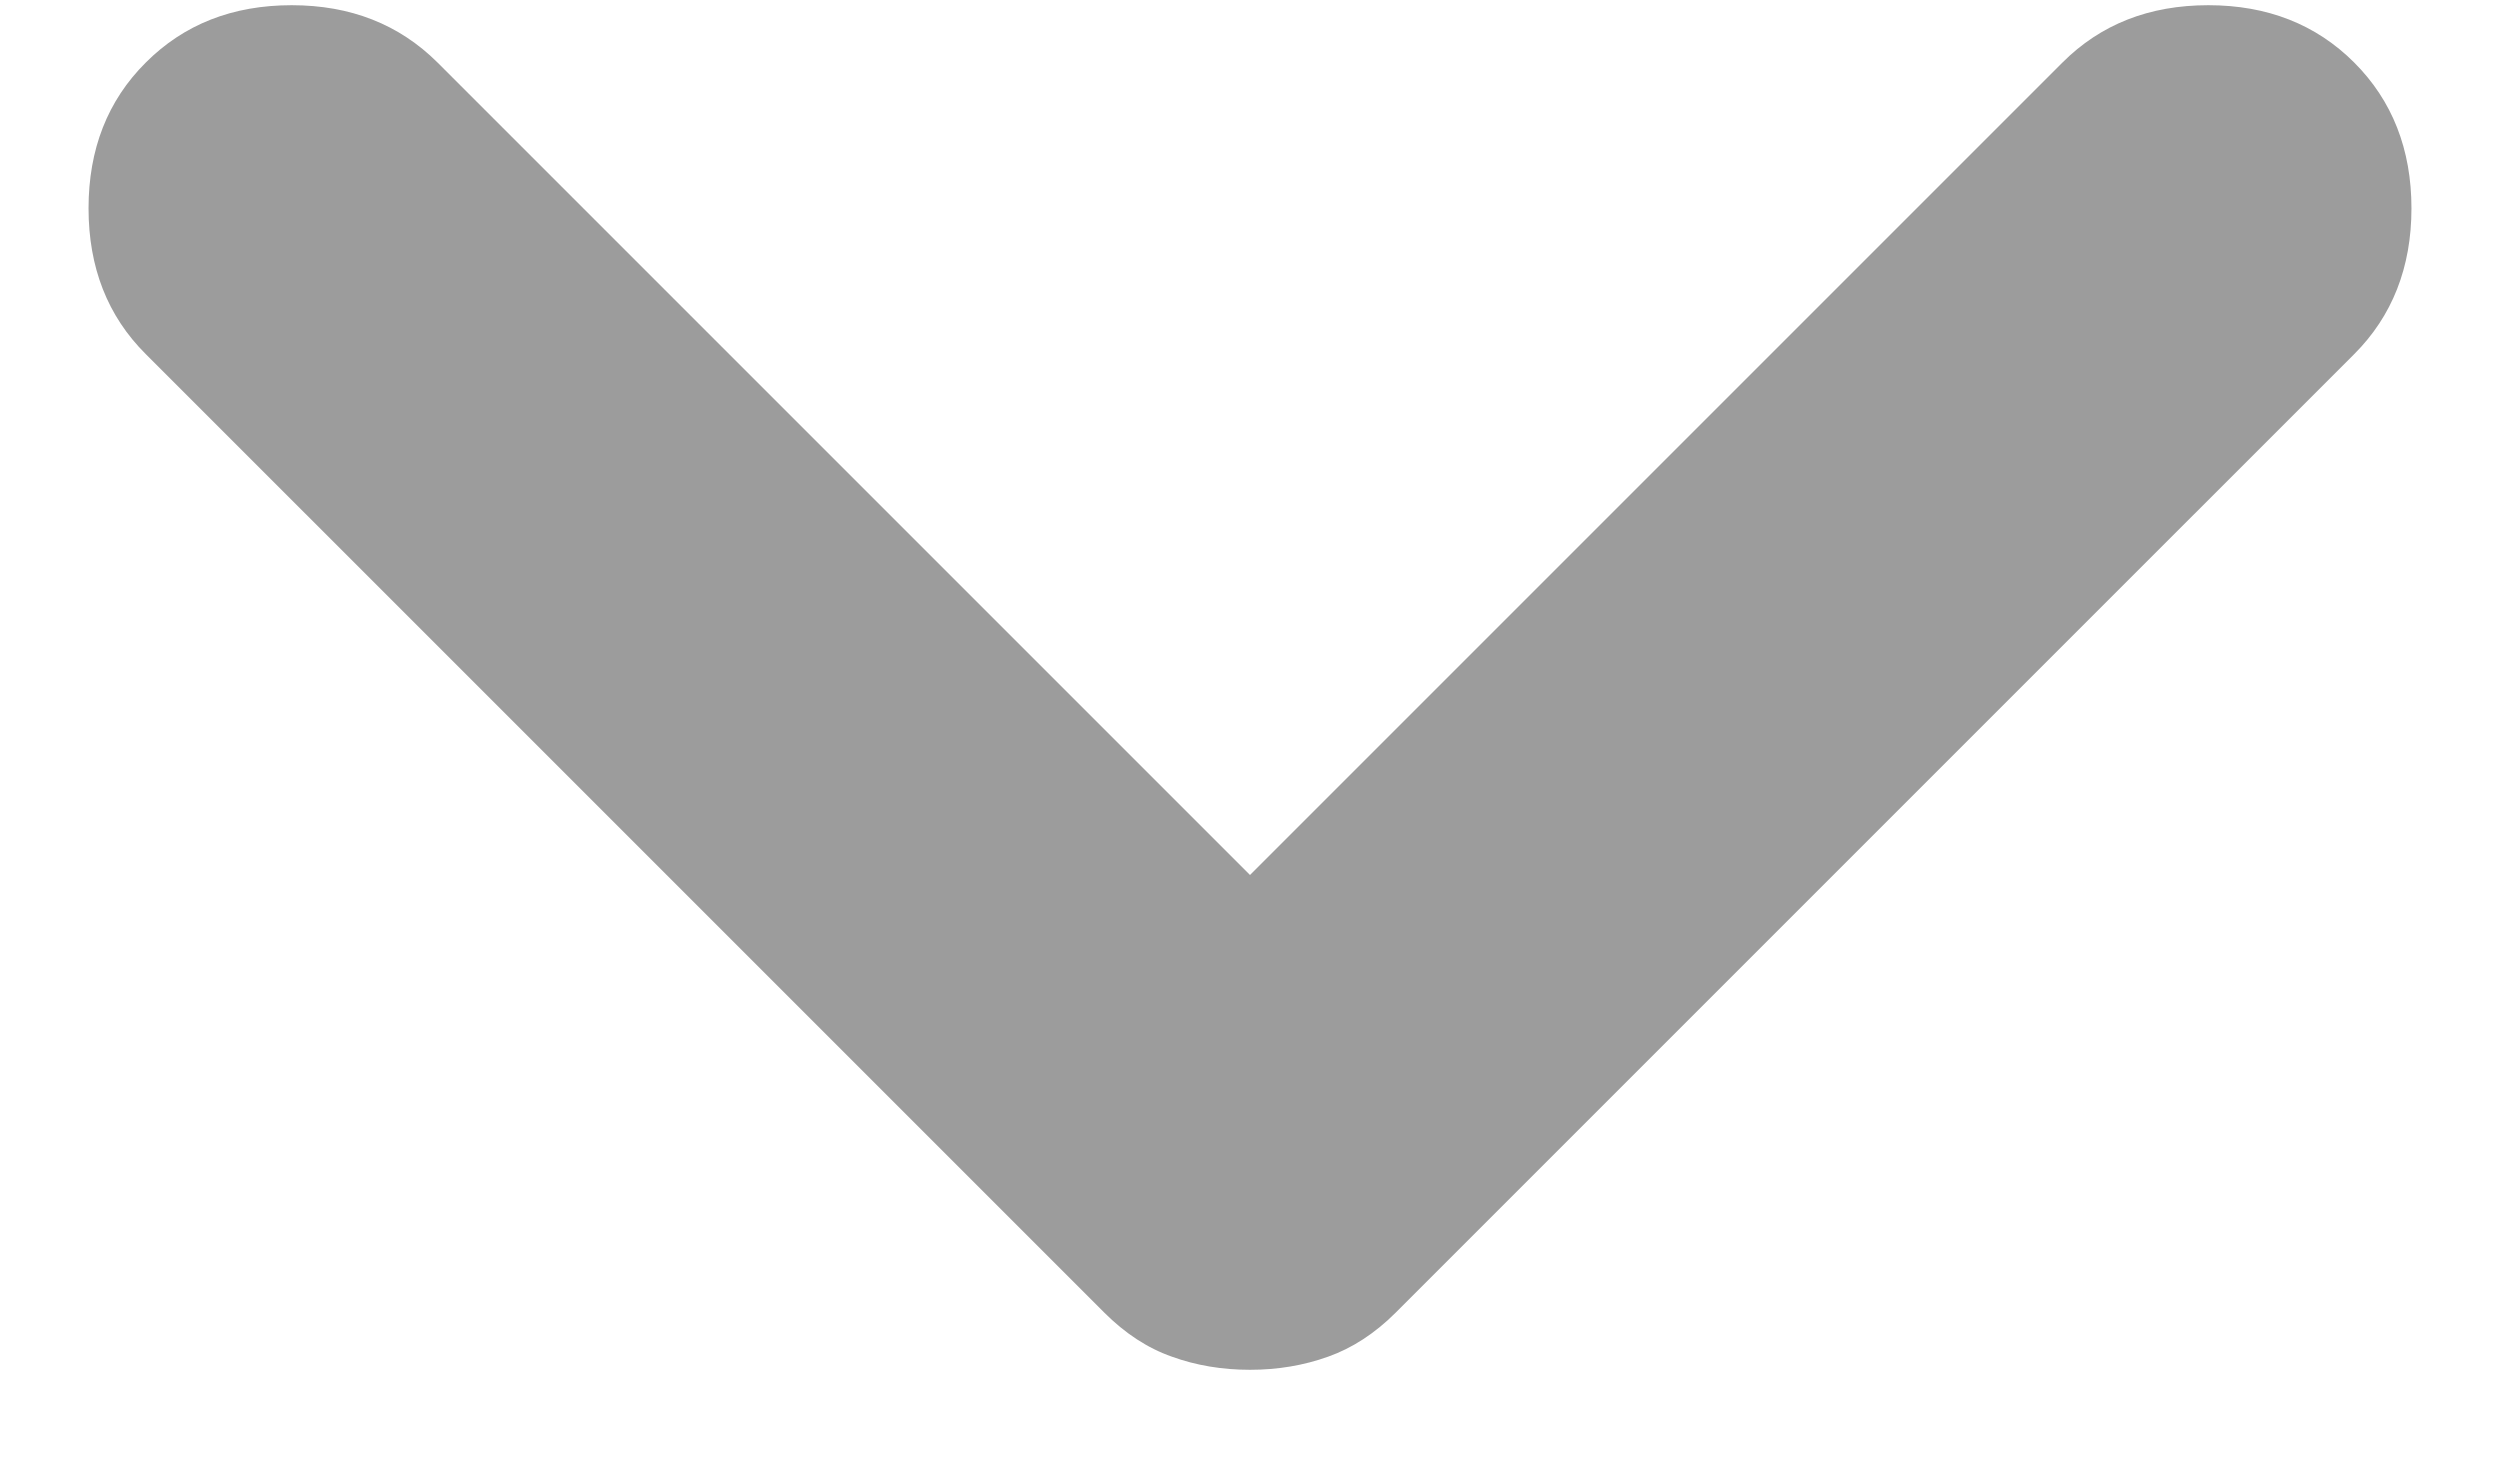
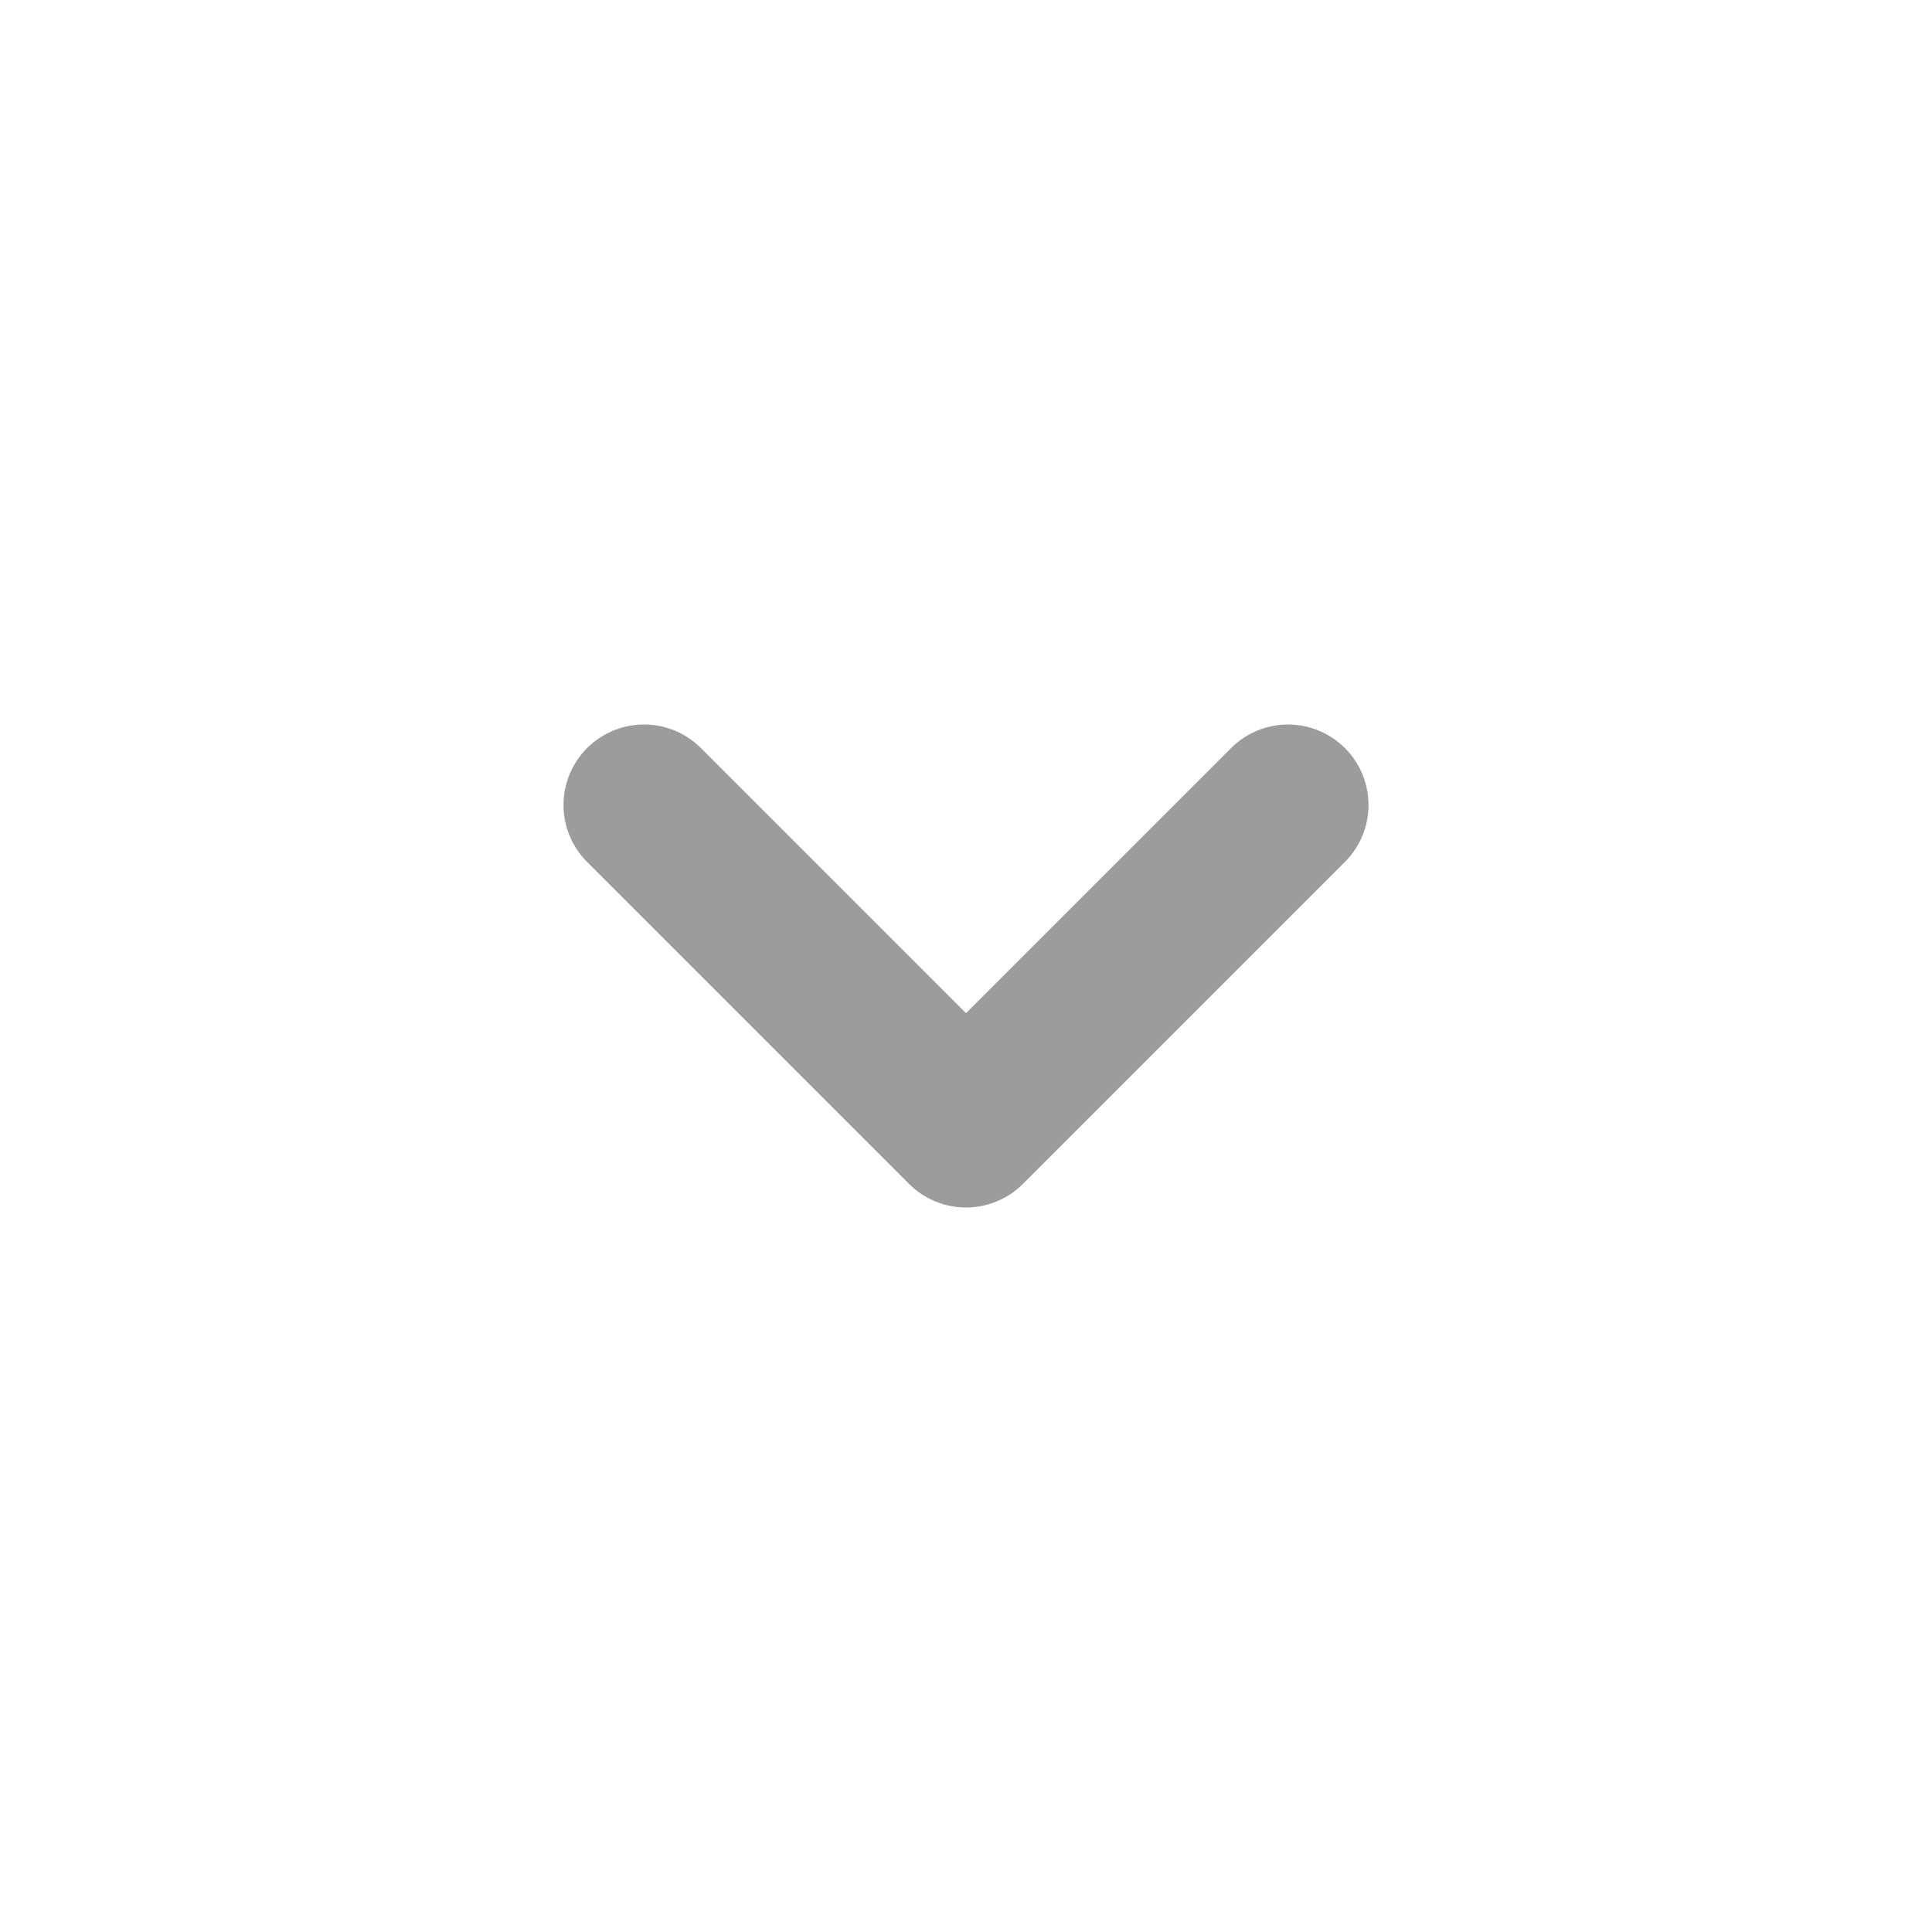
- <svg xmlns="http://www.w3.org/2000/svg" width="12" height="7" viewBox="0 0 12 7" fill="none">
-   <path d="M11.3 1.7L6.7 6.3C6.6 6.4 6.491 6.471 6.375 6.512C6.258 6.554 6.133 6.575 6 6.575C5.866 6.575 5.741 6.554 5.625 6.512C5.508 6.471 5.4 6.4 5.3 6.3L0.7 1.7C0.516 1.517 0.425 1.283 0.425 1C0.425 0.717 0.516 0.483 0.7 0.3C0.883 0.117 1.116 0.025 1.4 0.025C1.683 0.025 1.916 0.117 2.1 0.3L6 4.2L9.9 0.3C10.083 0.117 10.316 0.025 10.6 0.025C10.883 0.025 11.117 0.117 11.3 0.3C11.483 0.483 11.575 0.717 11.575 1C11.575 1.283 11.483 1.517 11.3 1.7Z" fill="#9C9C9C" />
+ <svg xmlns="http://www.w3.org/2000/svg" width="24" height="24" viewBox="0 0 24 24" fill="none">
+   <path d="M16 10L12 14L8 10" stroke="#9C9C9C" stroke-width="2" stroke-linecap="round" stroke-linejoin="round" />
</svg>
